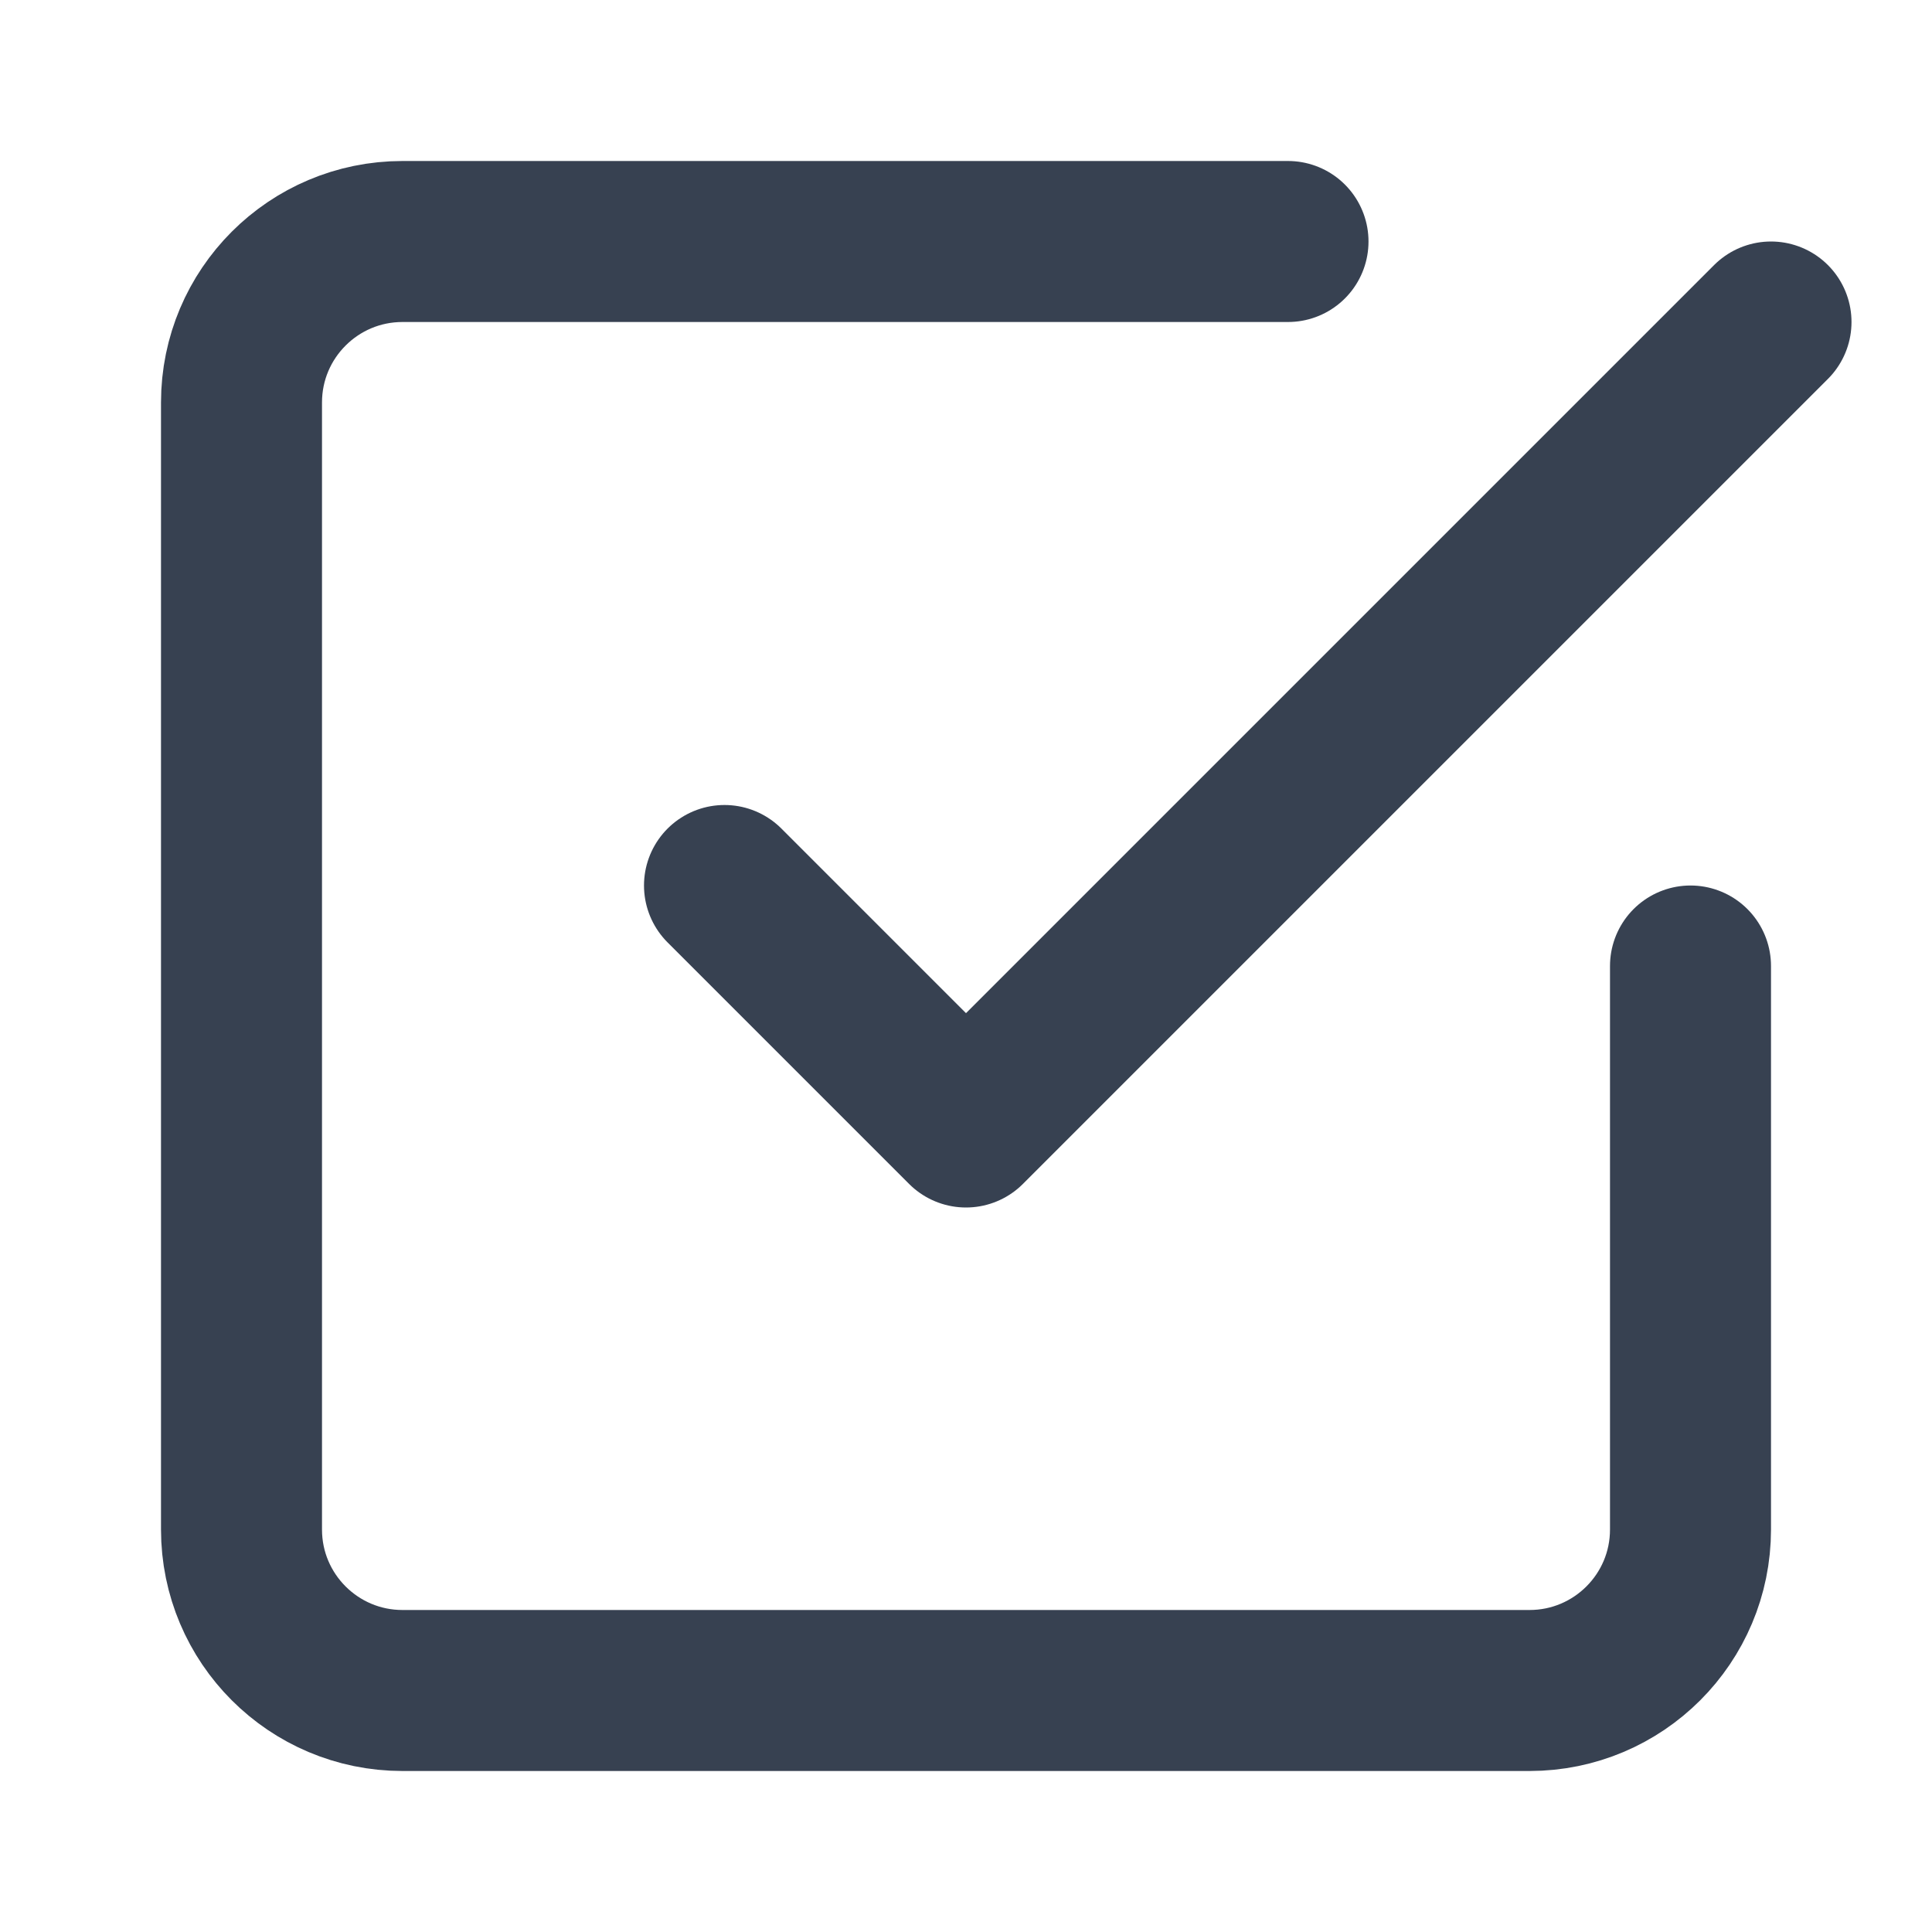
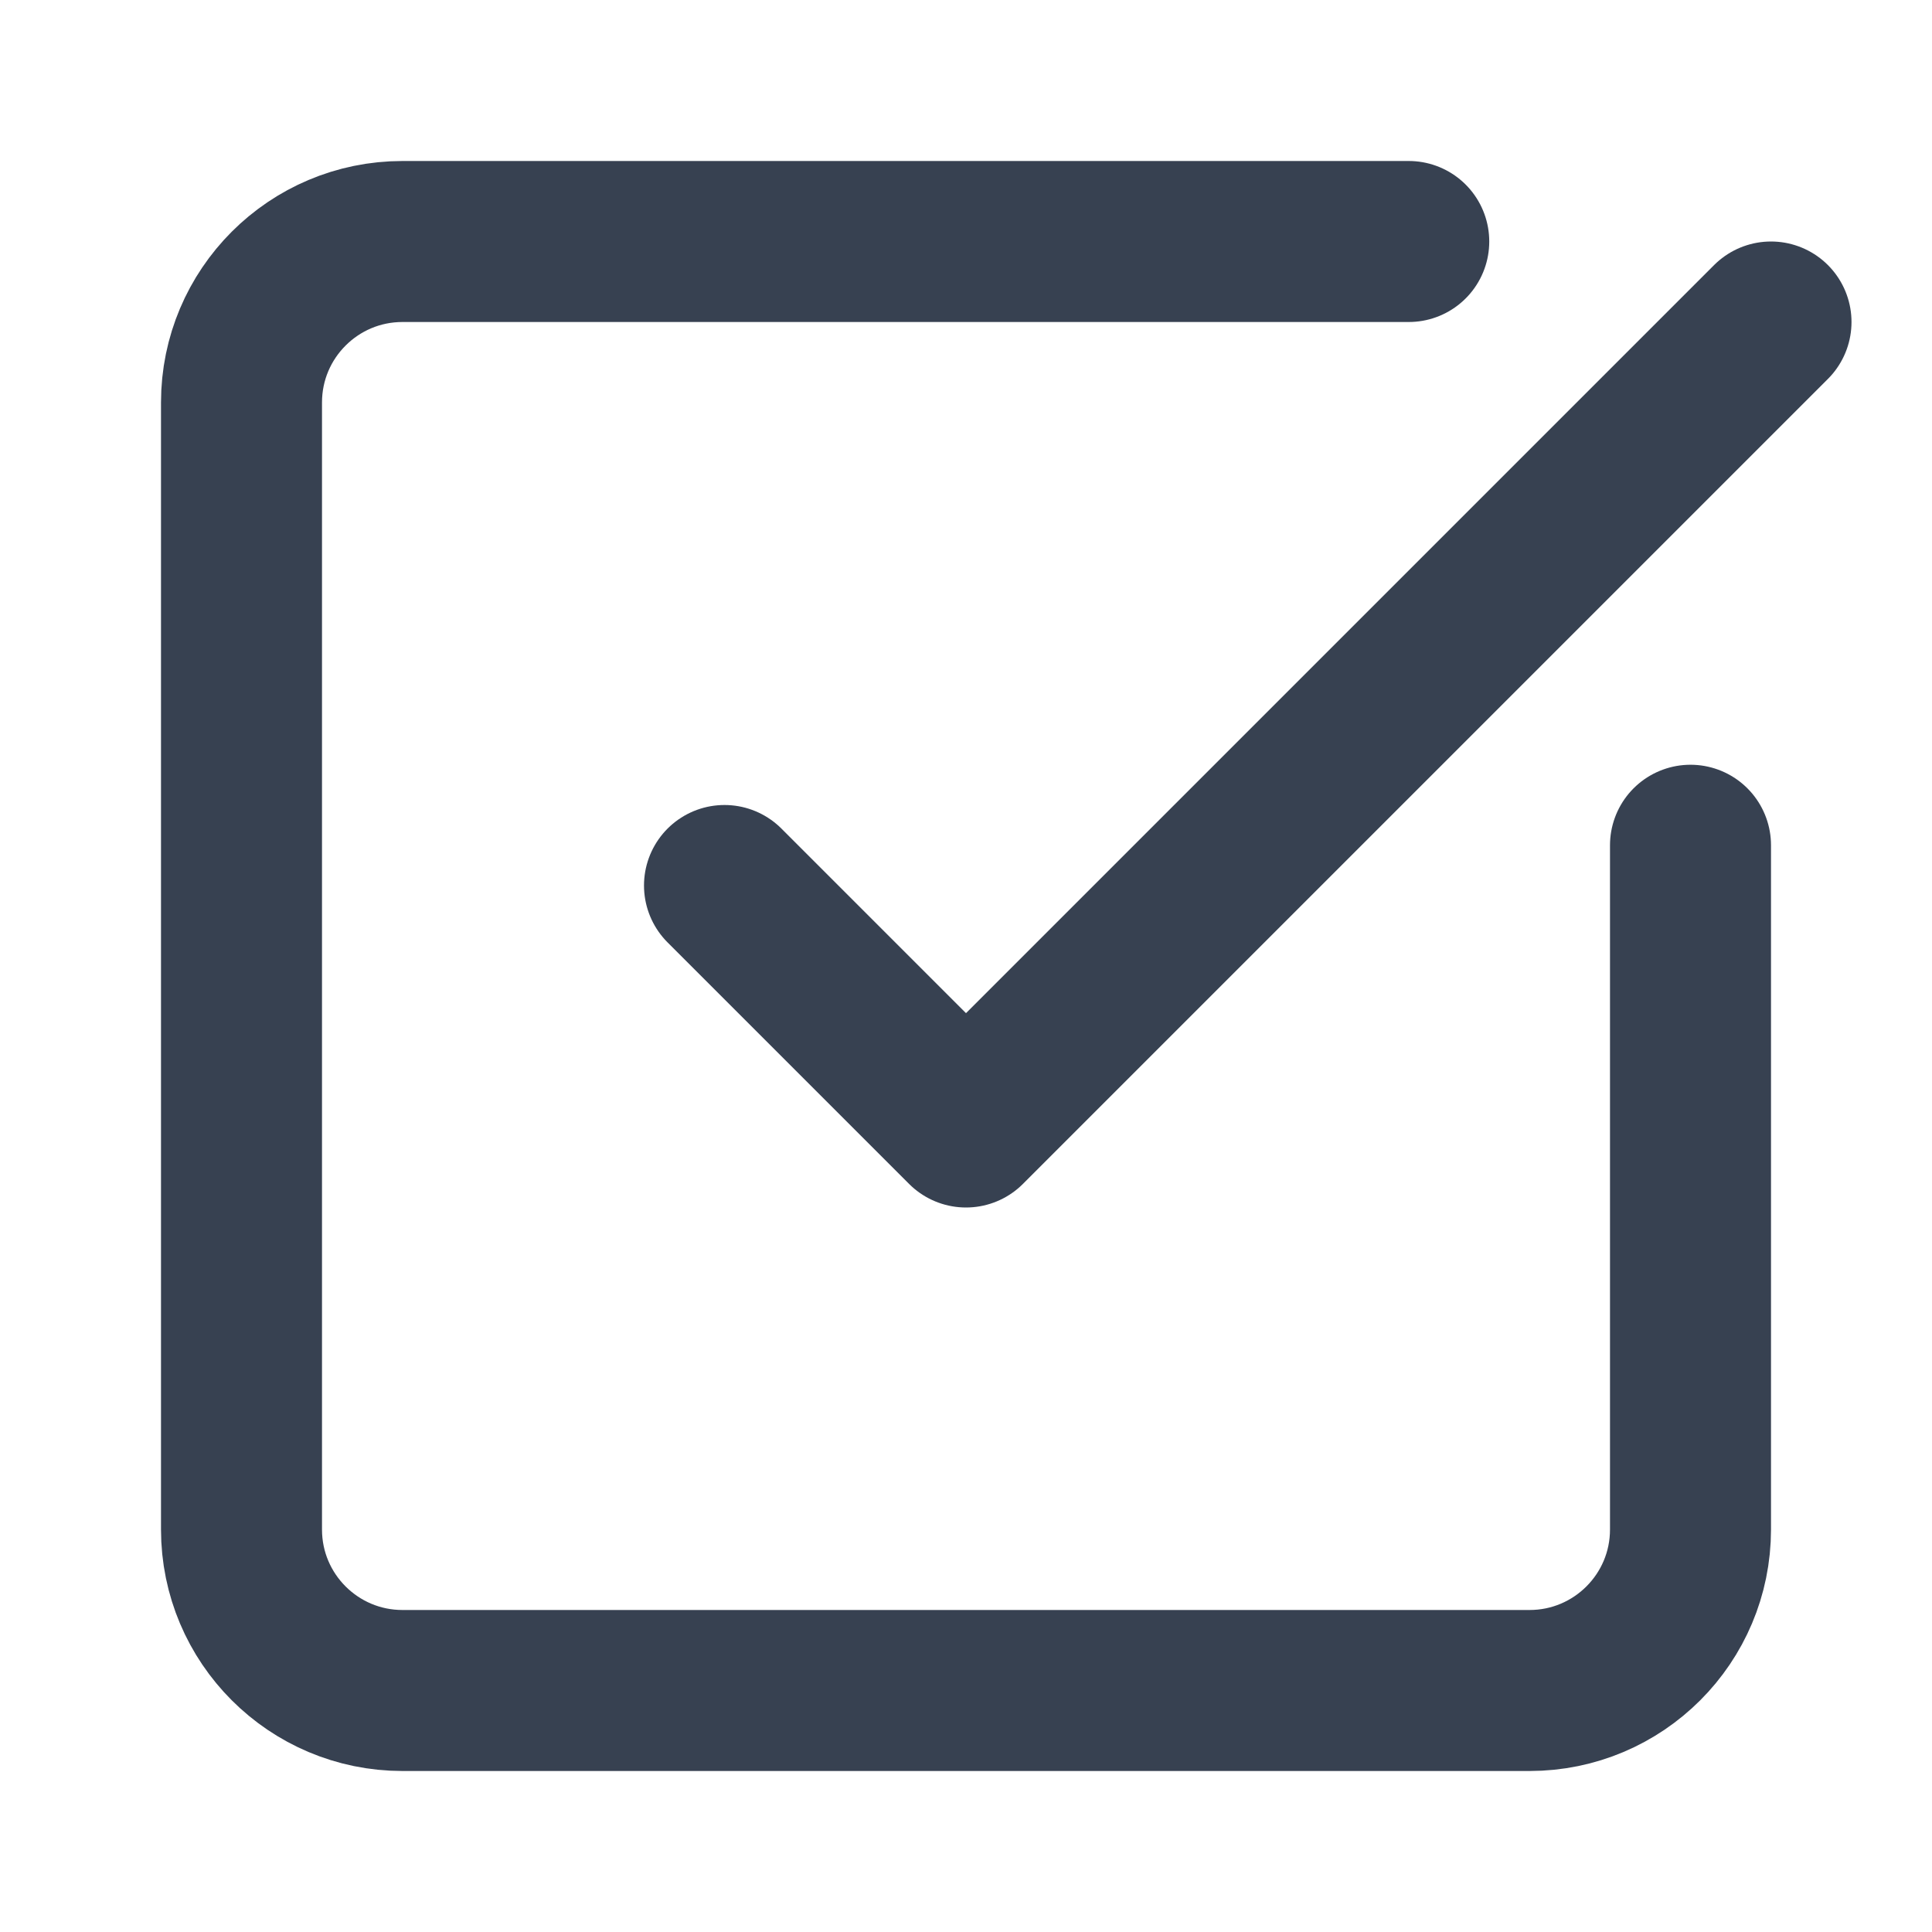
<svg xmlns="http://www.w3.org/2000/svg" viewBox="0 0 24 24" fill="none" stroke="#374151" stroke-width="2" stroke-linecap="round" stroke-linejoin="round">
-   <polyline points="9 11 12 14 22 4" />
-   <path d="M21 12v7a2 2 0 0 1-2 2H5a2 2 0 0 1-2-2V5a2 2 0 0 1 2-2h11" />
+   <path d="M21 10.5V19a2 2 0 0 1-2 2H5a2 2 0 0 1-2-2V5a2 2 0 0 1 2-2h12.5" />
+   <path d="m9 11 3 3L22 4" />
</svg>
